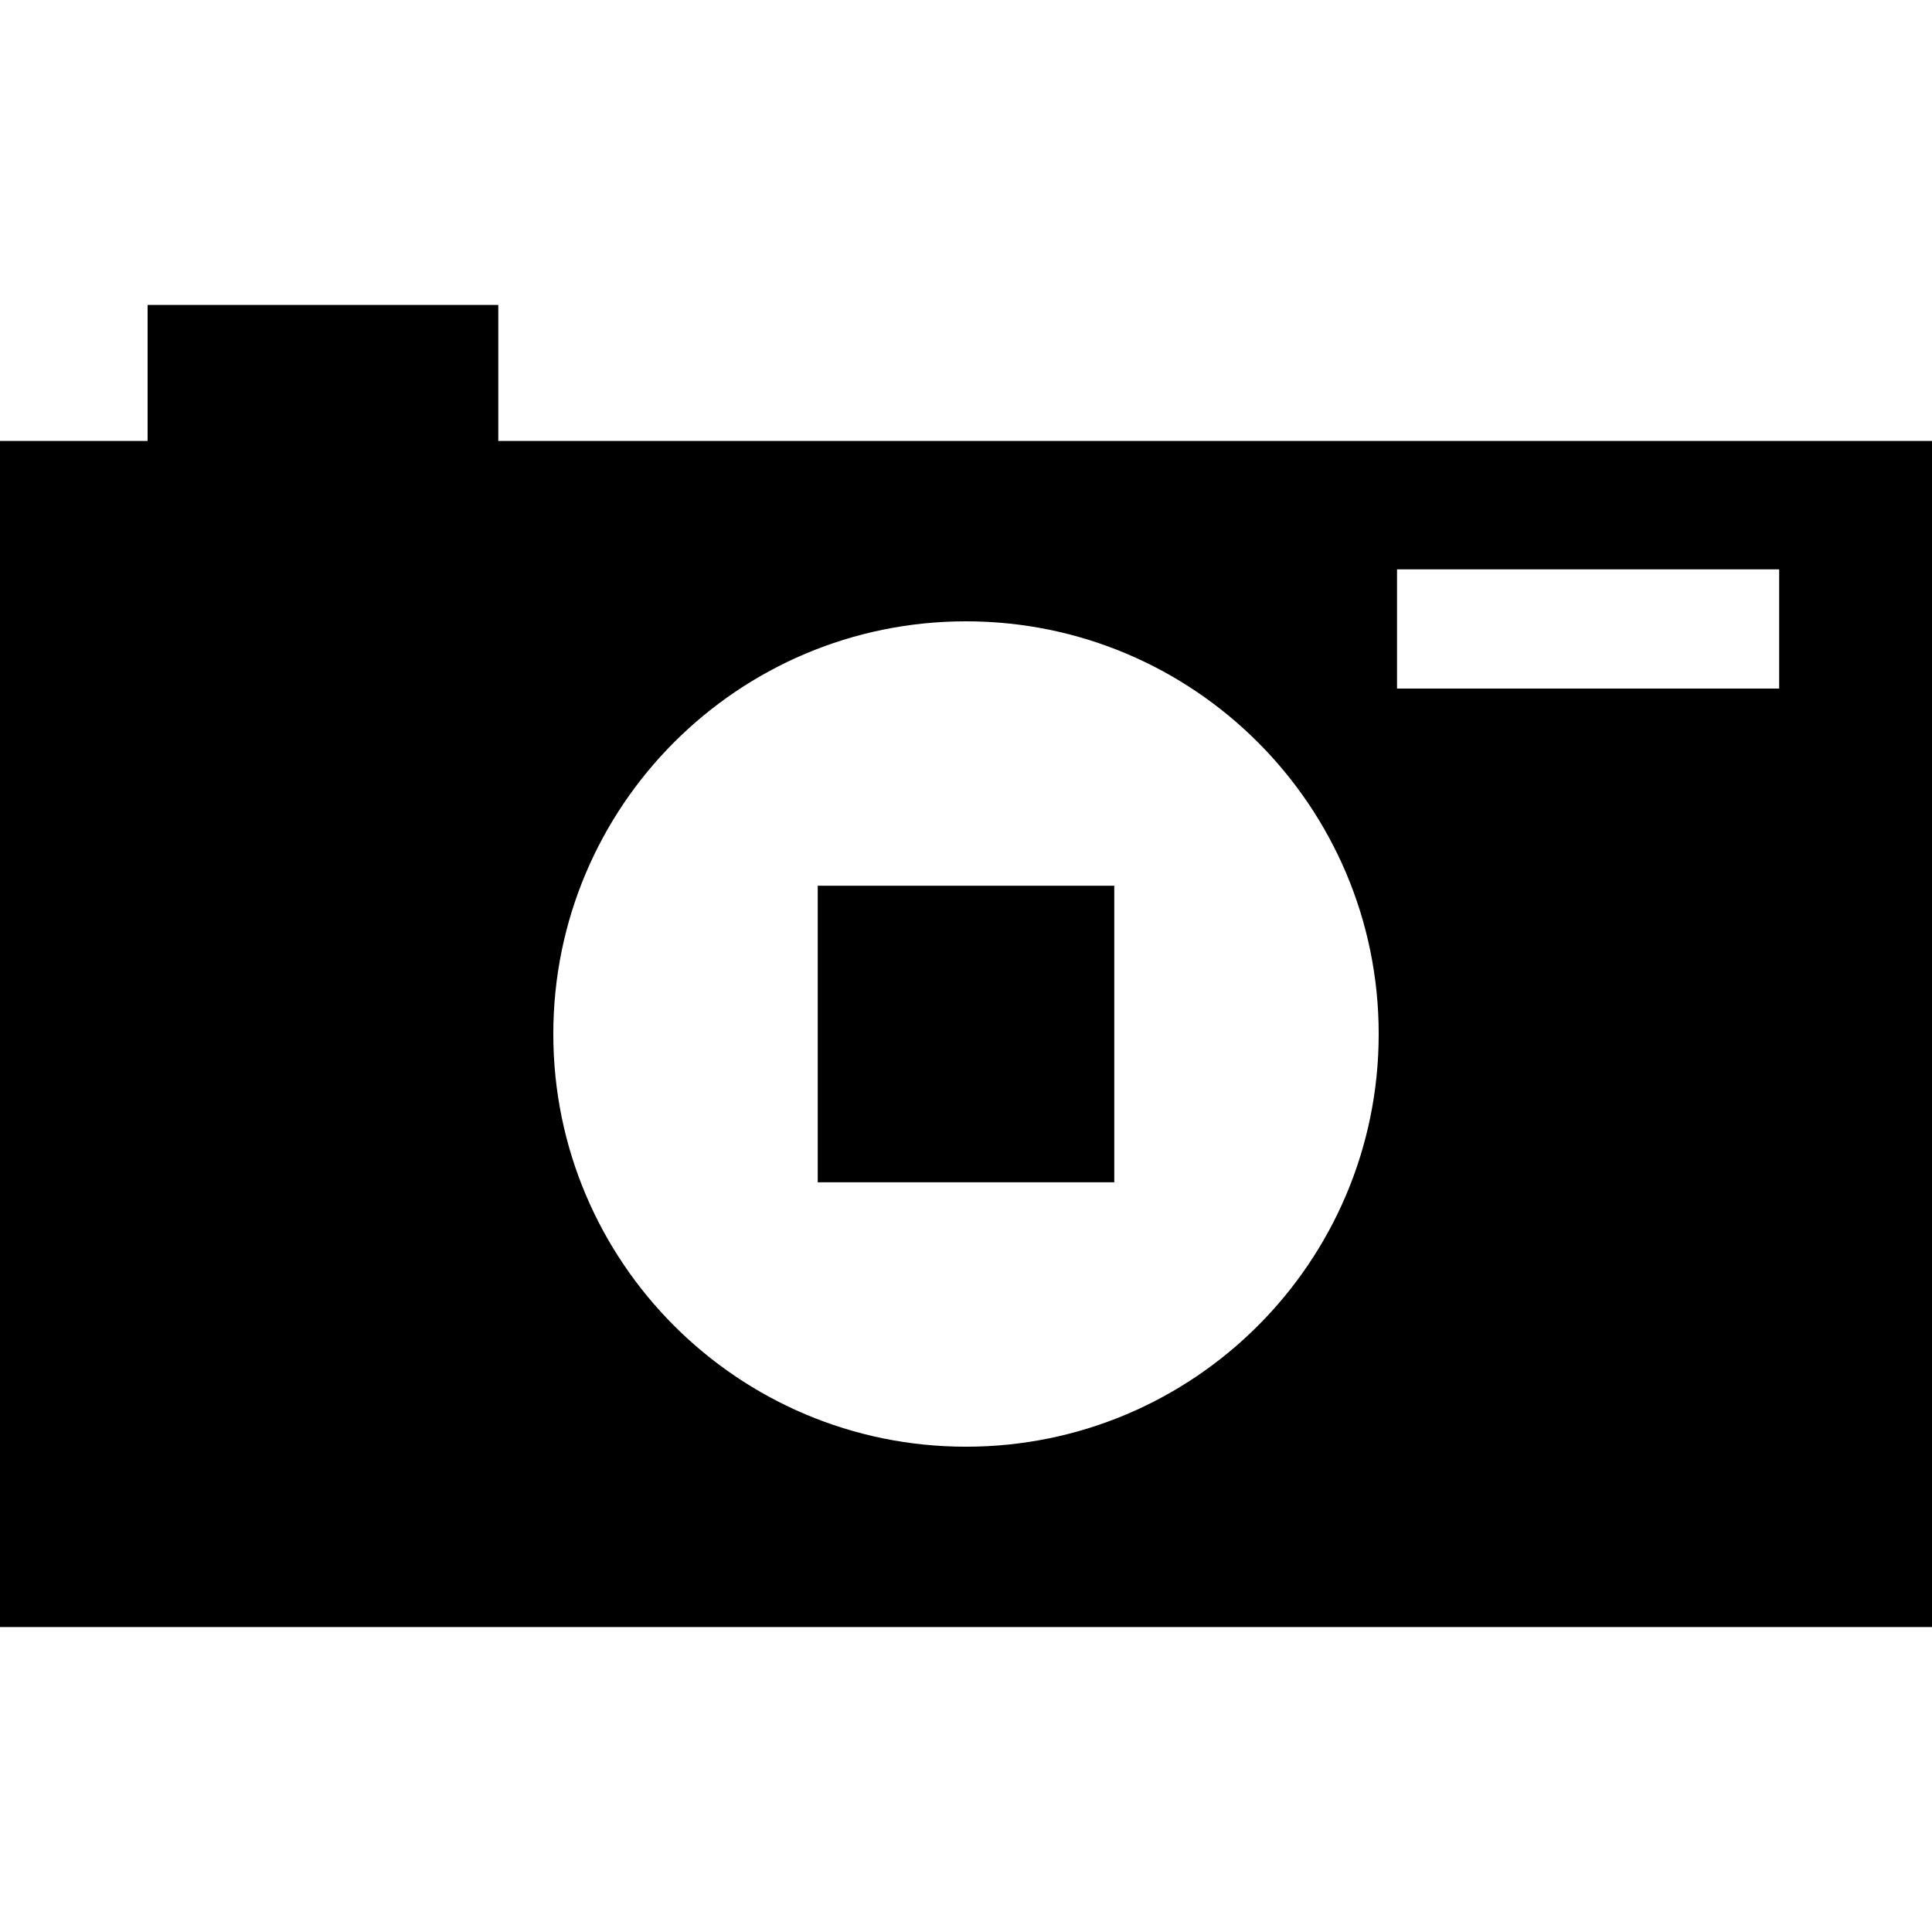
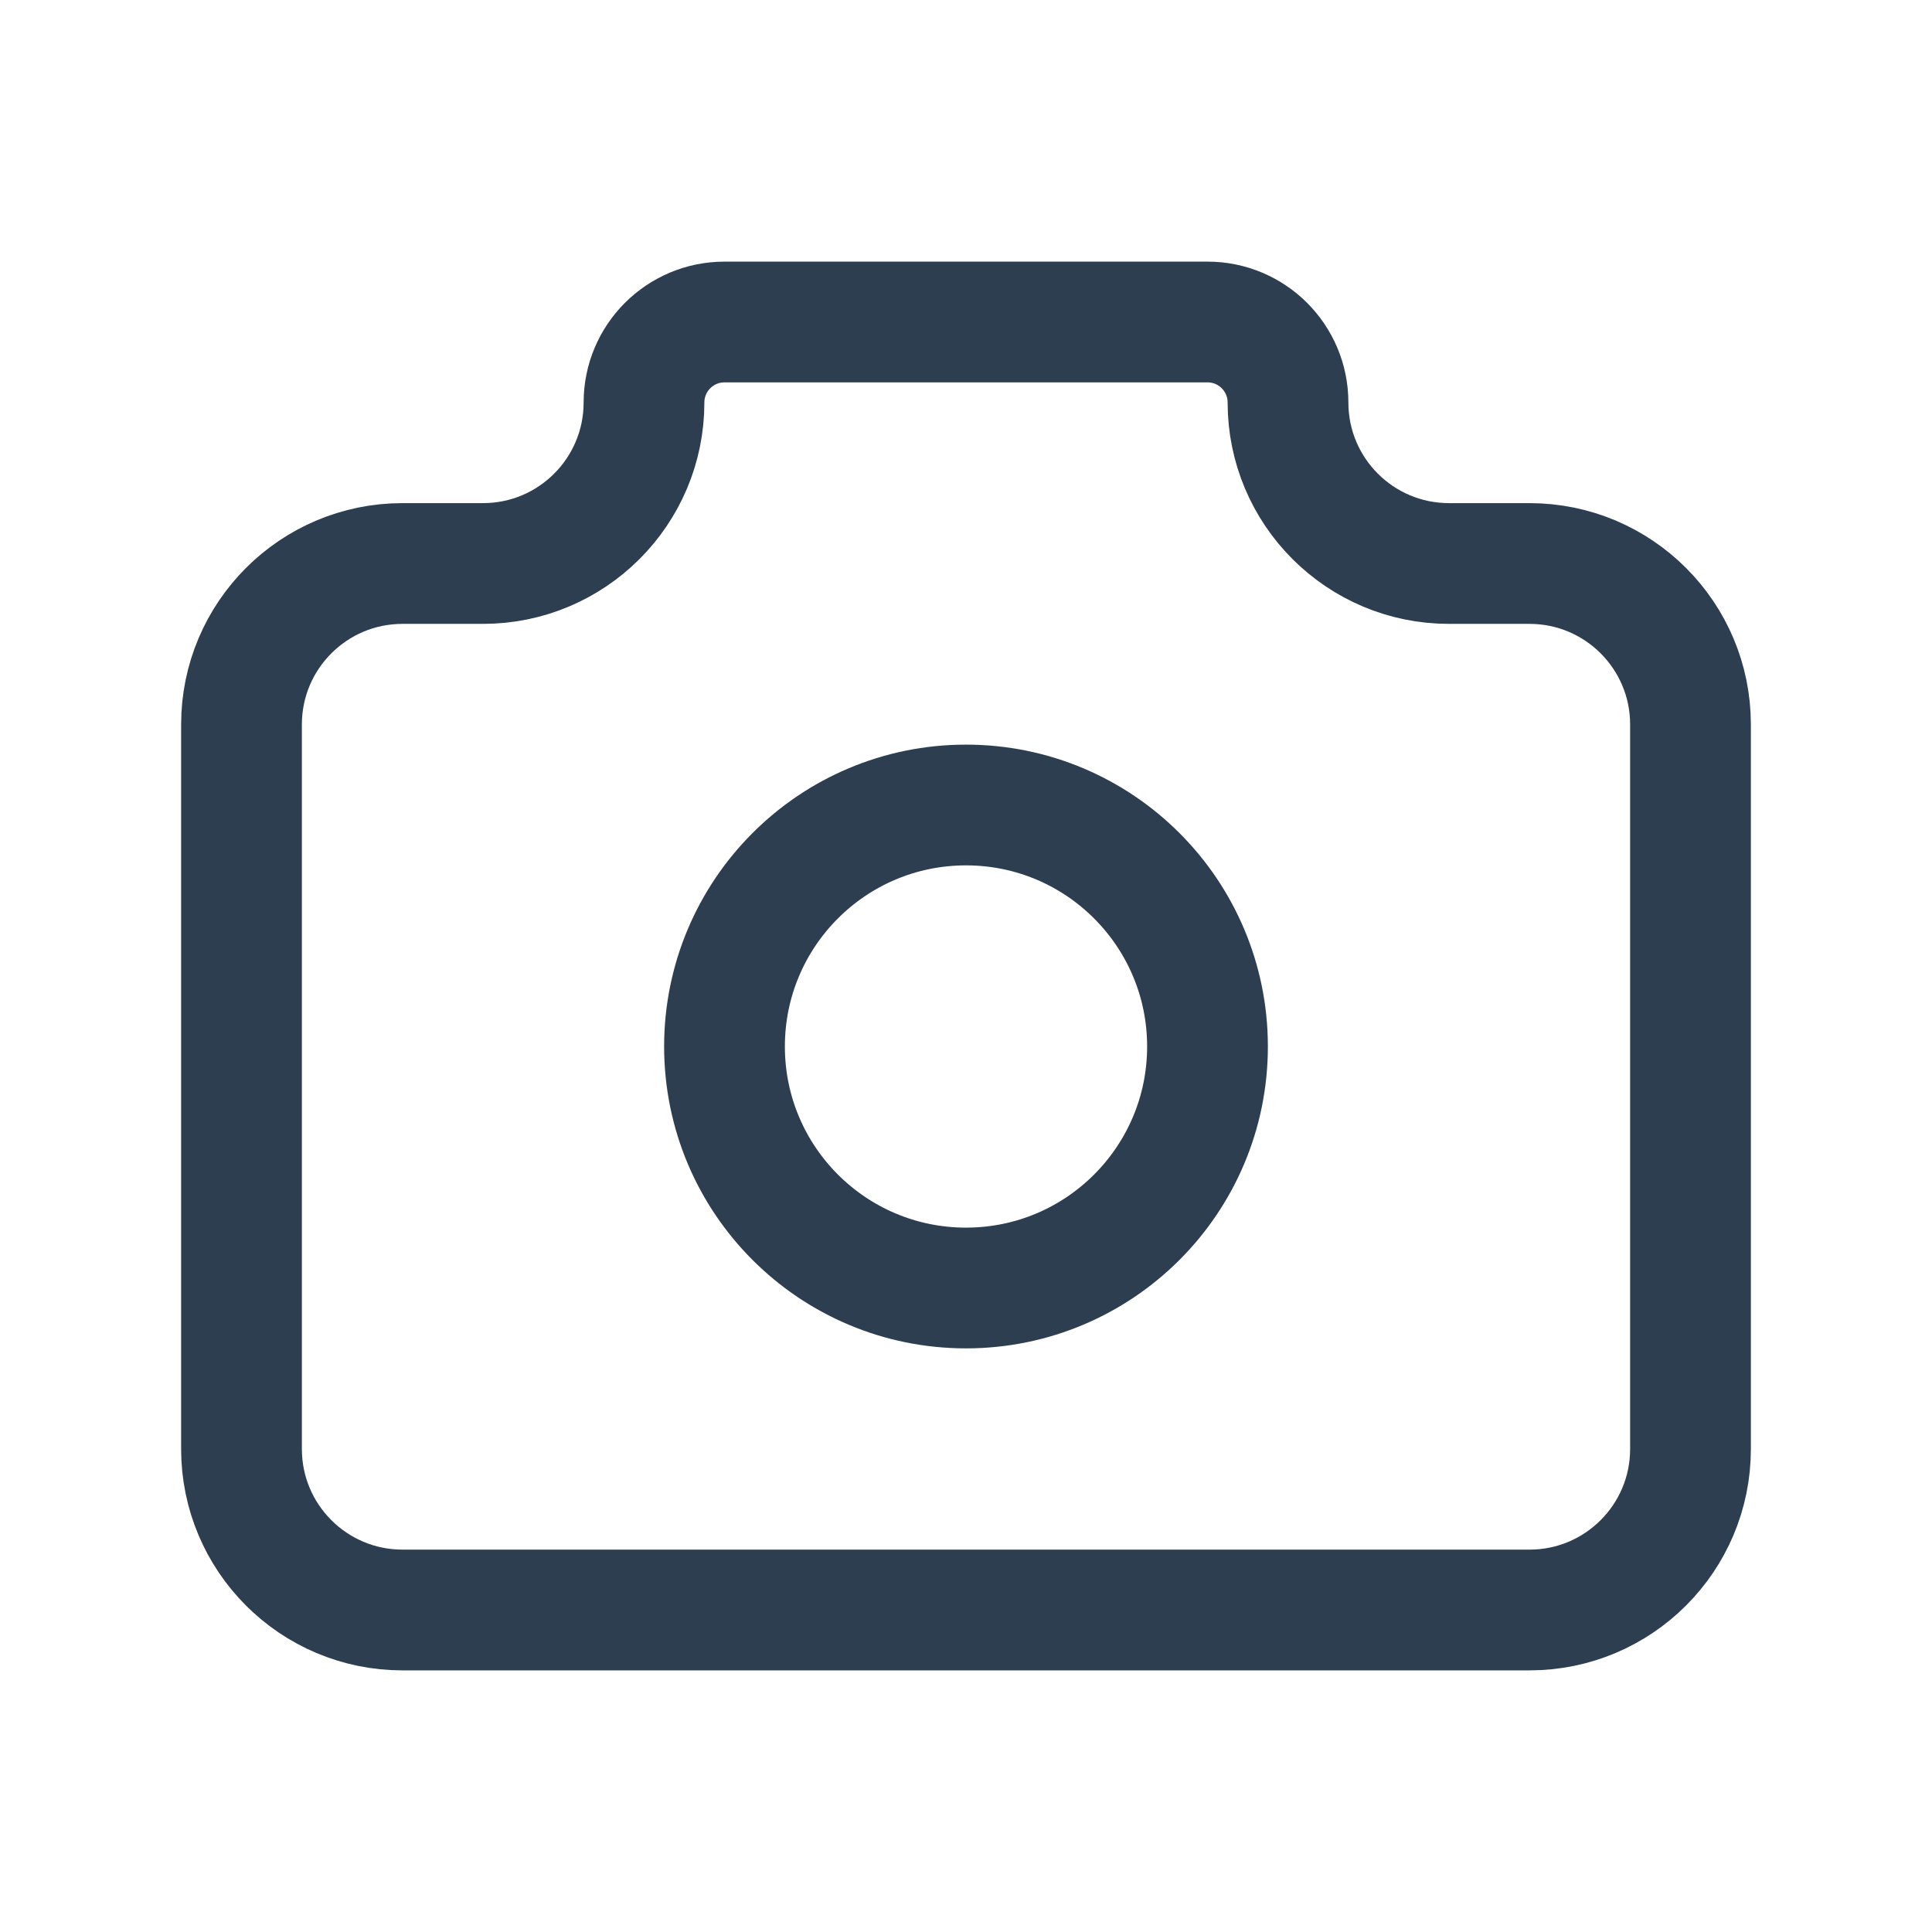
- <svg xmlns="http://www.w3.org/2000/svg" version="1.1" id="Capa_1" x="0px" y="0px" viewBox="0 0 230 230" style="enable-background:new 0 0 230 230;" xml:space="preserve">
-   <path d="M132.651,140.748H97.349v-35.301h35.302V140.748z M59.32,52.496H230v141.203H0V52.496h17.571V36.301H59.32V52.496z   M166.313,81.975h45.491V67.781h-45.491V81.975z M65.87,123.096c0,27.136,21.996,49.131,49.13,49.131s49.13-21.995,49.13-49.131  c0-27.131-21.996-49.129-49.13-49.129S65.87,95.965,65.87,123.096z" />
-   <g>
- </g>
-   <g>
- </g>
-   <g>
- </g>
-   <g>
- </g>
-   <g>
- </g>
-   <g>
- </g>
-   <g>
- </g>
-   <g>
- </g>
-   <g>
- </g>
-   <g>
- </g>
-   <g>
- </g>
-   <g>
- </g>
-   <g>
- </g>
-   <g>
- </g>
-   <g>
- </g>
+ <svg xmlns="http://www.w3.org/2000/svg" class="icon icon-tabler icon-tabler-camera" width="44" height="44" viewBox="0 0 24 24" stroke-width="1.5" stroke="#2c3e50" fill="none" stroke-linecap="round" stroke-linejoin="round">
+   <path stroke="none" d="M0 0h24v24H0z" fill="none" />
+   <path d="M5 7h1a2 2 0 0 0 2 -2a1 1 0 0 1 1 -1h6a1 1 0 0 1 1 1a2 2 0 0 0 2 2h1a2 2 0 0 1 2 2v9a2 2 0 0 1 -2 2h-14a2 2 0 0 1 -2 -2v-9a2 2 0 0 1 2 -2" />
+   <circle cx="12" cy="13" r="3" />
</svg>
